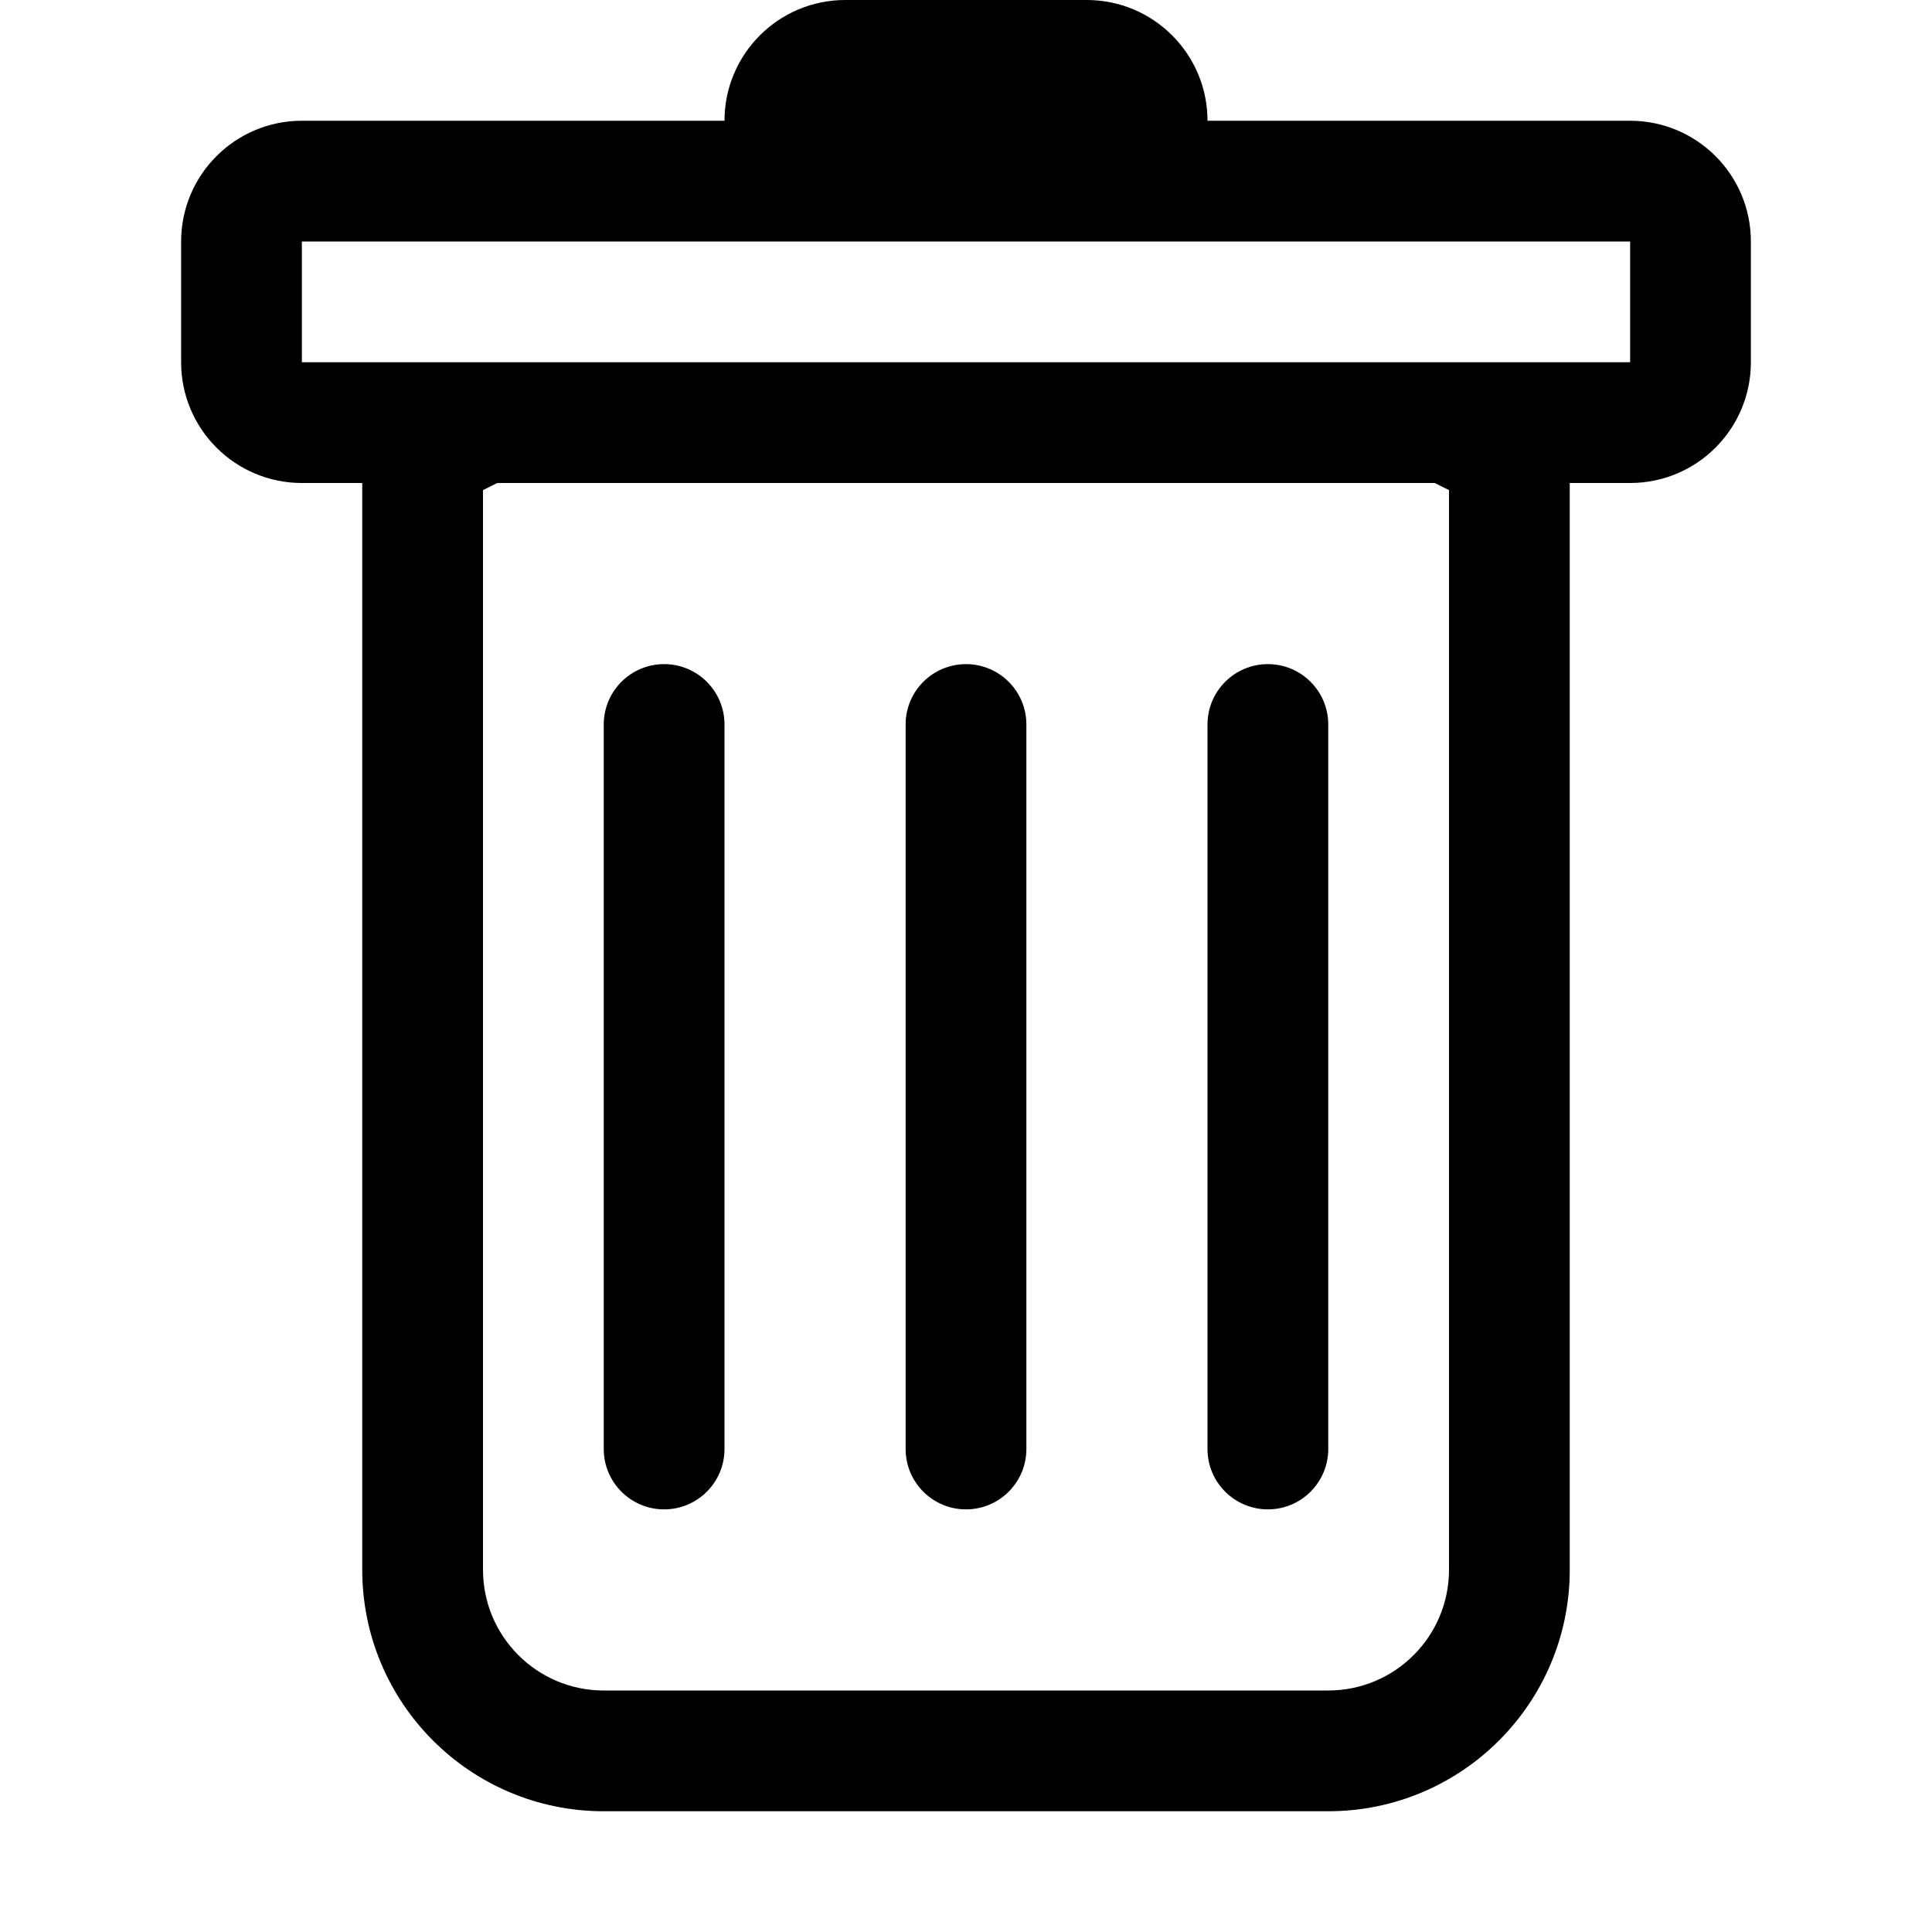
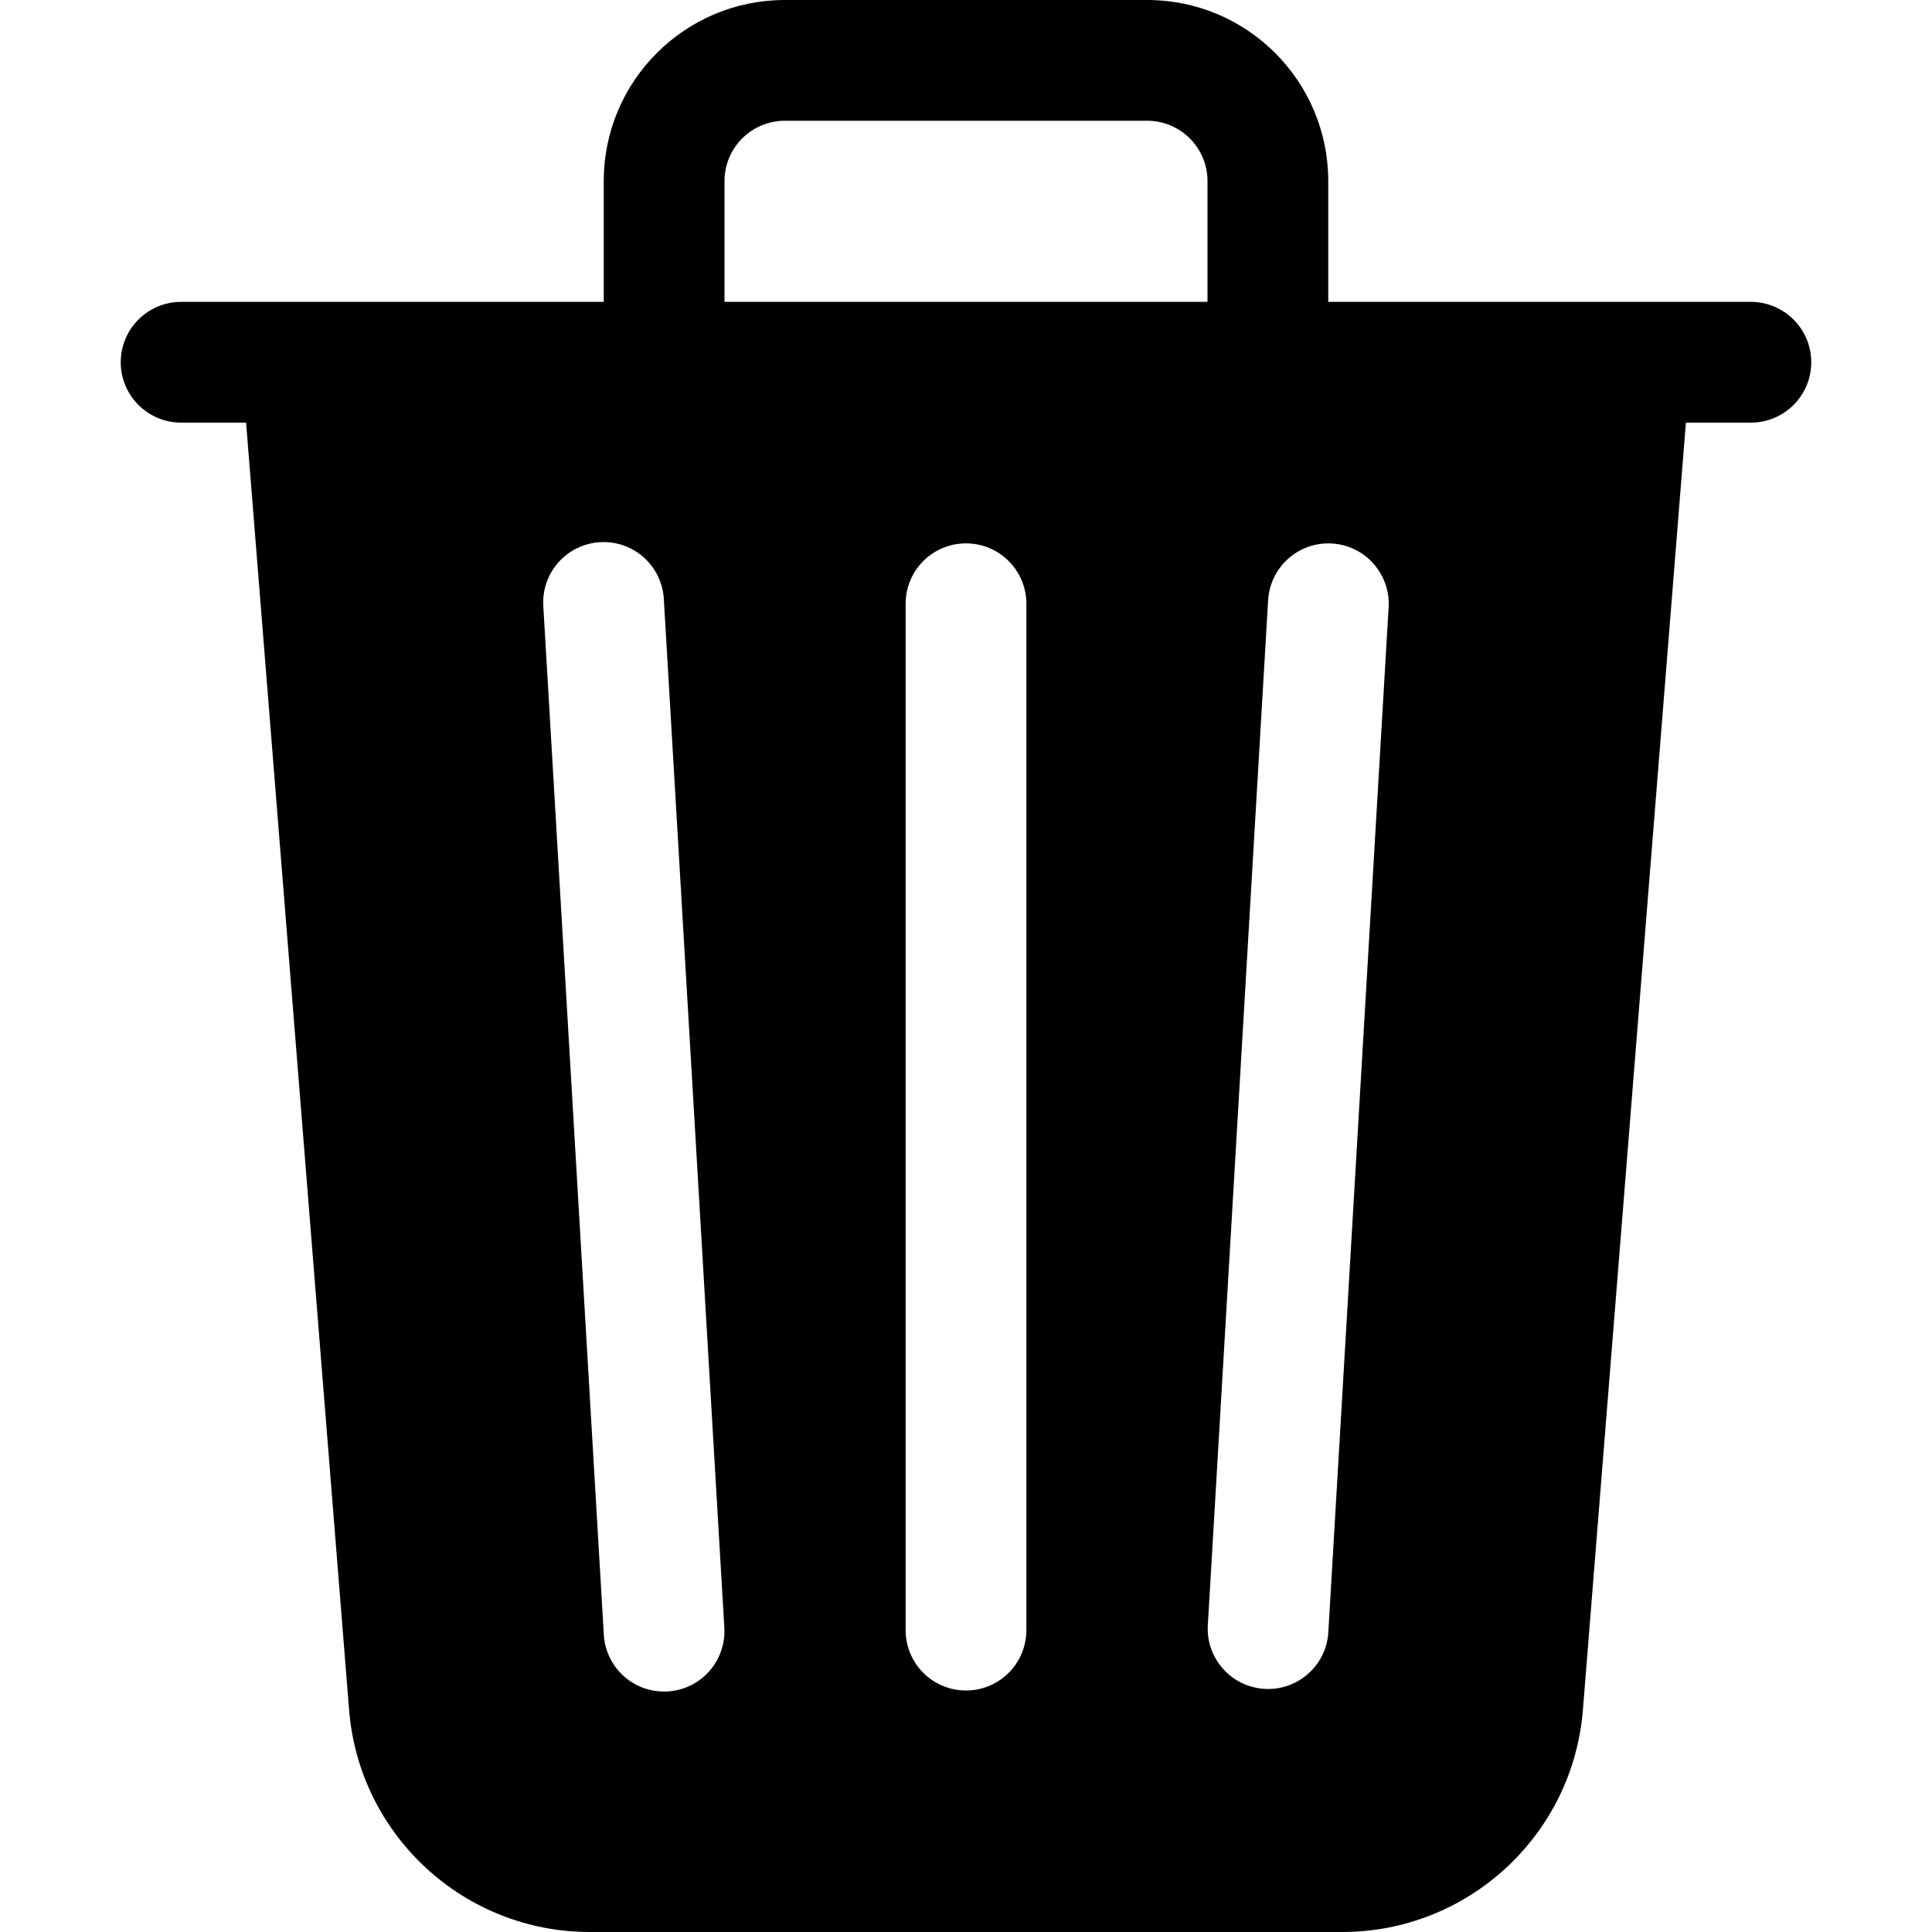
- <svg xmlns="http://www.w3.org/2000/svg" width="16" height="16" fill="currentColor" class="bi bi-trash" viewBox="0 0 16 16">
-   <path d="M5.5 5.5A.5.5 0 0 1 6 6v6a.5.5 0 0 1-1 0V6a.5.5 0 0 1 .5-.5zm2.5 0a.5.5 0 0 1 .5.5v6a.5.5 0 0 1-1 0V6a.5.5 0 0 1 .5-.5zm3 .5a.5.5 0 0 0-1 0v6a.5.5 0 0 0 1 0V6z" />
-   <path fill-rule="evenodd" d="M14.5 3a1 1 0 0 1-1 1H13v9a2 2 0 0 1-2 2H5a2 2 0 0 1-2-2V4h-.5a1 1 0 0 1-1-1V2a1 1 0 0 1 1-1H6a1 1 0 0 1 1-1h2a1 1 0 0 1 1 1h3.5a1 1 0 0 1 1 1v1zM4.118 4 4 4.059V13a1 1 0 0 0 1 1h6a1 1 0 0 0 1-1V4.059L11.882 4H4.118zM2.5 3V2h11v1h-11z" />
+ <svg xmlns="http://www.w3.org/2000/svg" width="18" height="18" fill="currentColor" class="bi bi-trash3-fill" viewBox="0 0 16 16">
+   <path d="M11 1.5v1h3.5a.5.5 0 0 1 0 1h-.538l-.853 10.66A2 2 0 0 1 11.115 16h-6.23a2 2 0 0 1-1.994-1.84L2.038 3.5H1.5a.5.5 0 0 1 0-1H5v-1A1.5 1.5 0 0 1 6.5 0h3A1.5 1.5 0 0 1 11 1.5Zm-5 0v1h4v-1a.5.5 0 0 0-.5-.5h-3a.5.5 0 0 0-.5.5ZM4.5 5.029l.5 8.5a.5.5 0 1 0 .998-.06l-.5-8.5a.5.5 0 1 0-.998.06Zm6.53-.528a.5.5 0 0 0-.528.47l-.5 8.5a.5.5 0 0 0 .998.058l.5-8.5a.5.5 0 0 0-.47-.528ZM8 4.5a.5.5 0 0 0-.5.5v8.5a.5.5 0 0 0 1 0V5a.5.5 0 0 0-.5-.5Z" />
</svg>
